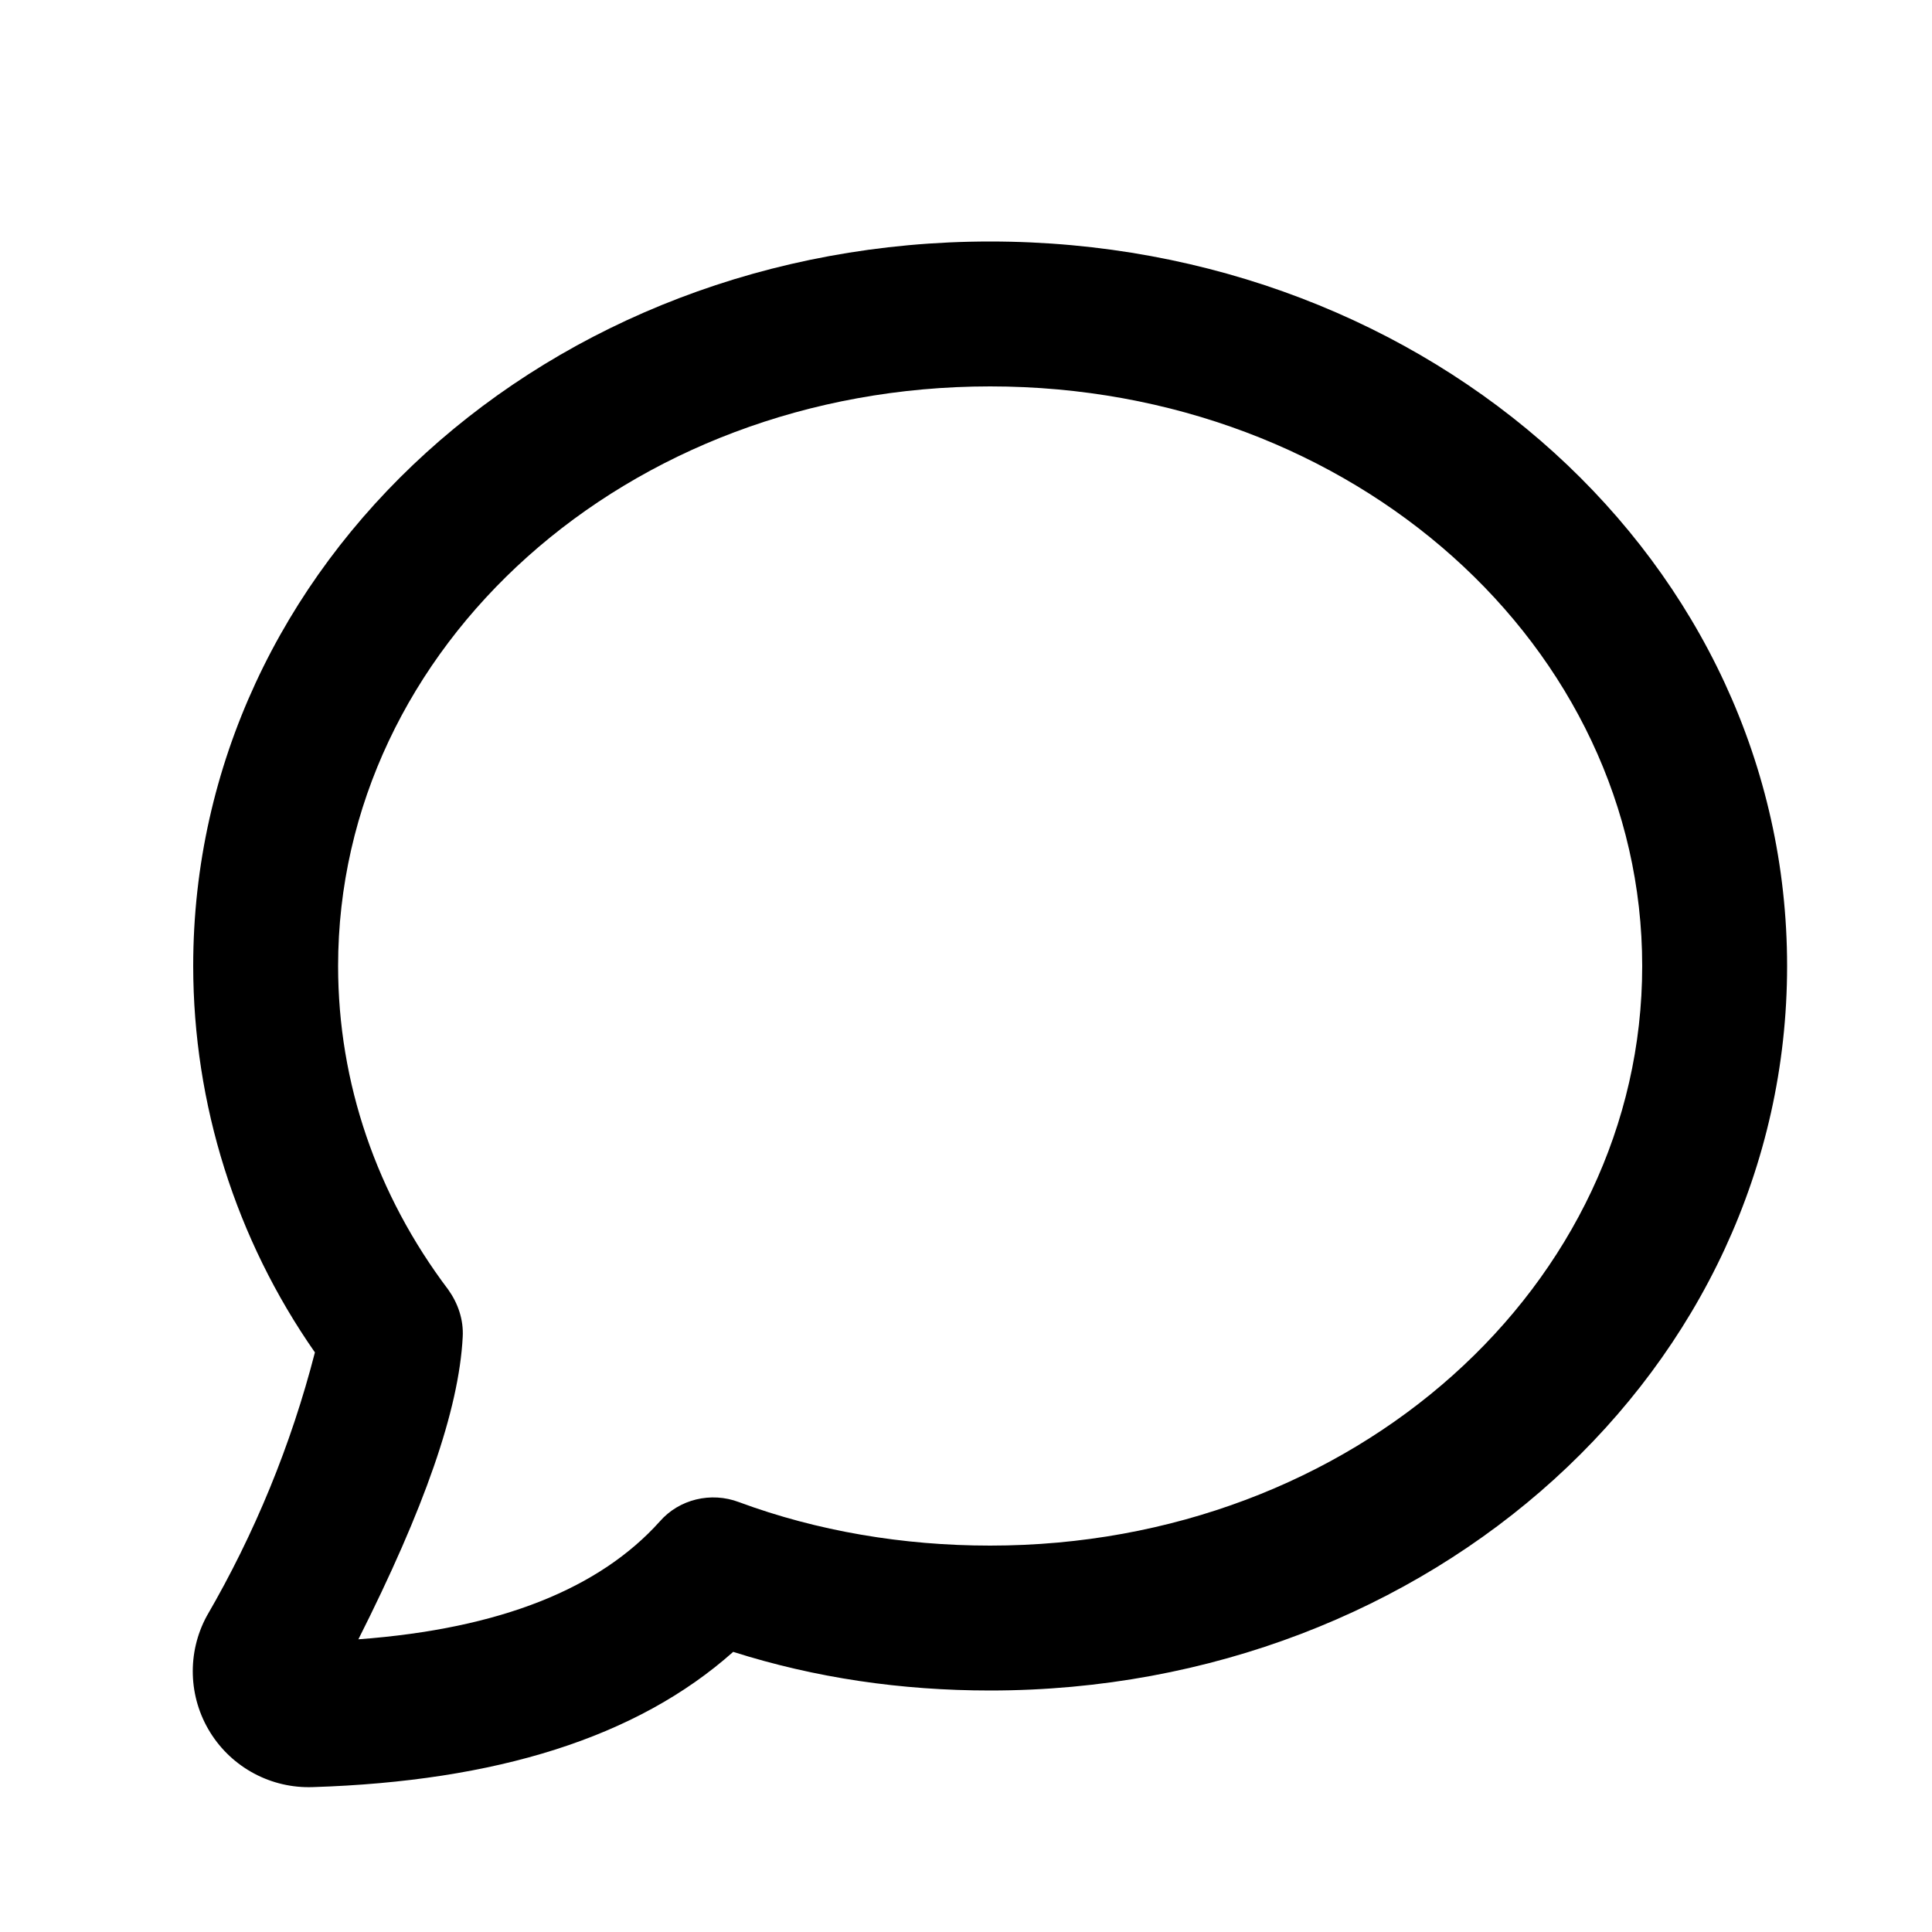
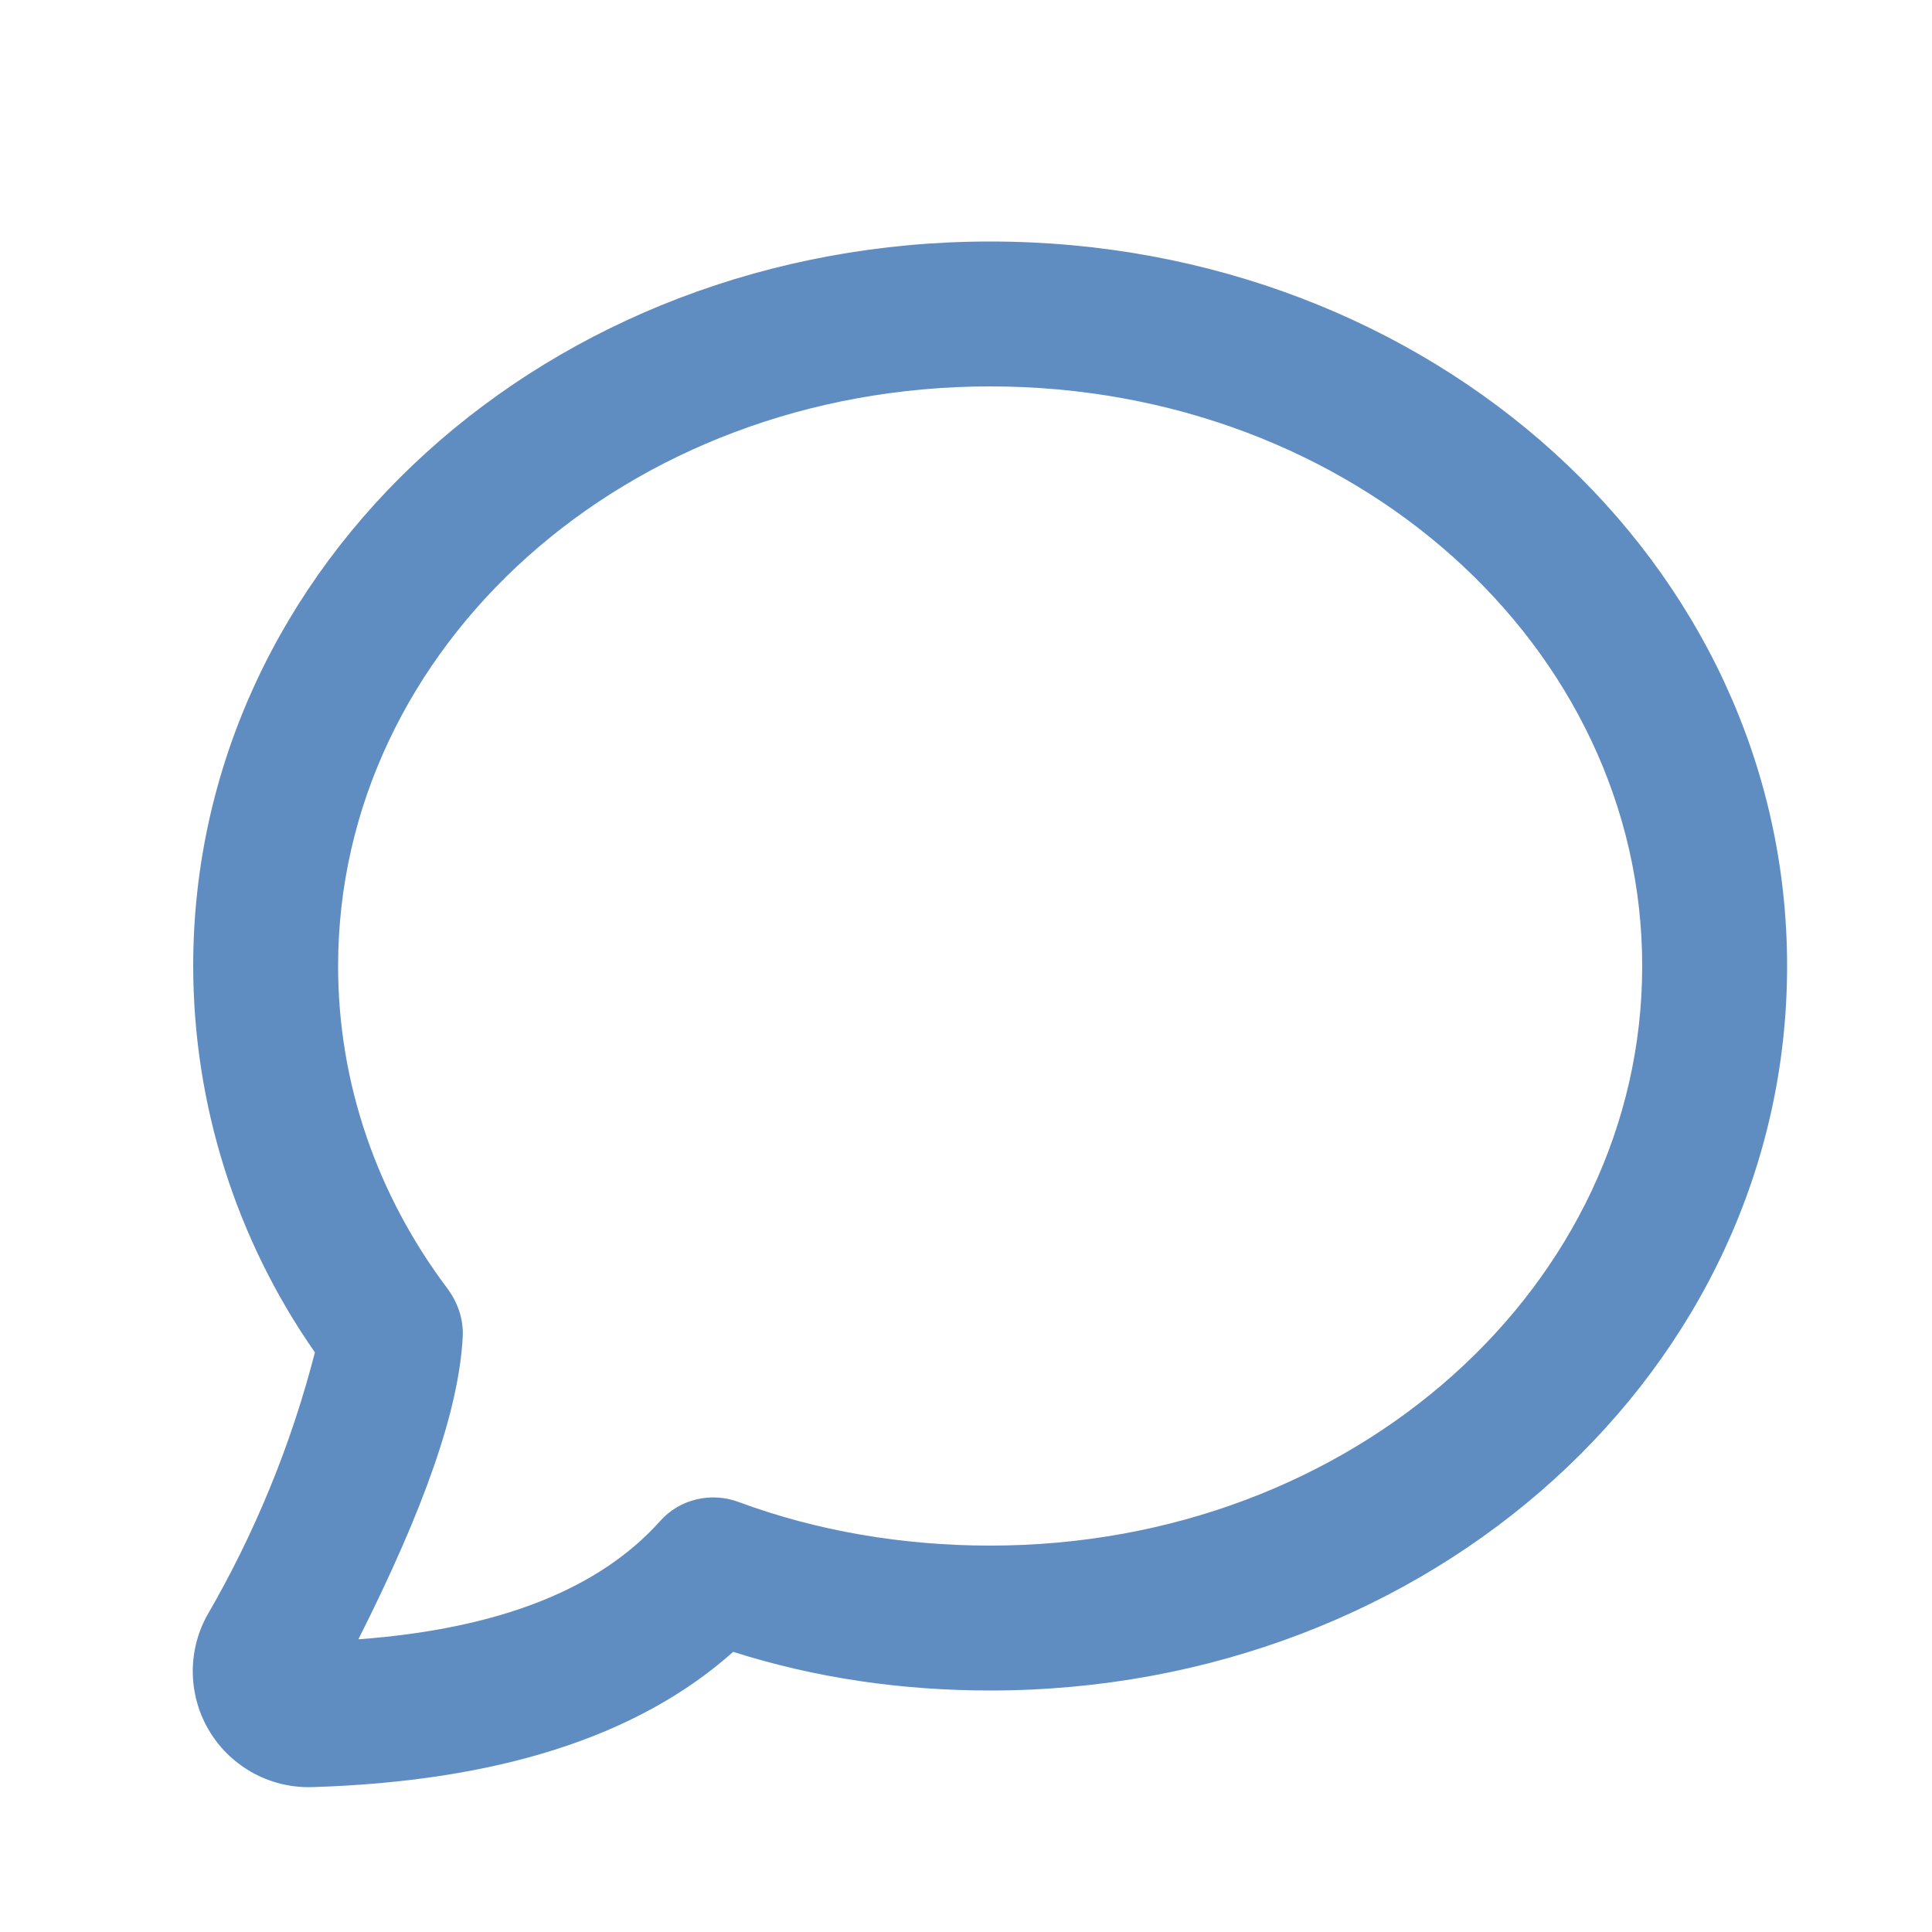
<svg xmlns="http://www.w3.org/2000/svg" width="20" height="20" viewBox="0 0 20 20">
  <g id="message_outline_20__Page-2" stroke="none" stroke-width="1" fill="none" fill-rule="evenodd">
    <g id="message_outline_20__message_outline_20">
      <path id="message_outline_20__Shape" opacity=".4" d="M0 0h20v20H0z" />
-       <path d="M6.83 15.75c.2-.23.53-.31.82-.2.81.3 1.7.45 2.6.45 3.77 0 6.75-2.7 6.75-6s-2.98-6-6.75-6S3.5 6.7 3.5 10c0 1.21.4 2.37 1.14 3.35.1.14.16.31.15.49-.04.76-.4 1.78-1.08 3.13 1.48-.11 2.5-.53 3.12-1.22ZM3.24 18.5a1.2 1.2 0 0 1-1.1-1.77A10.77 10.77 0 0 0 3.26 14 7 7 0 0 1 2 10c0-4.17 3.68-7.5 8.25-7.5S18.5 5.83 18.5 10s-3.68 7.5-8.25 7.5c-.92 0-1.81-.13-2.66-.4-1 .89-2.46 1.34-4.35 1.4Z" id="message_outline_20__Icon-Color" fill="currentColor" fill-rule="nonzero" />
+       <path d="M6.83 15.75c.2-.23.53-.31.82-.2.81.3 1.7.45 2.6.45 3.77 0 6.75-2.7 6.75-6s-2.98-6-6.75-6S3.5 6.7 3.5 10c0 1.21.4 2.37 1.14 3.35.1.14.16.31.15.49-.04.76-.4 1.78-1.08 3.13 1.48-.11 2.5-.53 3.12-1.22ZM3.24 18.5a1.2 1.2 0 0 1-1.1-1.77A10.77 10.77 0 0 0 3.26 14 7 7 0 0 1 2 10c0-4.17 3.68-7.5 8.25-7.5S18.5 5.83 18.5 10s-3.68 7.5-8.25 7.5c-.92 0-1.81-.13-2.66-.4-1 .89-2.46 1.34-4.35 1.4Z" id="message_outline_20__Icon-Color" fill="#5f8dc1" fill-rule="nonzero" />
    </g>
  </g>
</svg>
